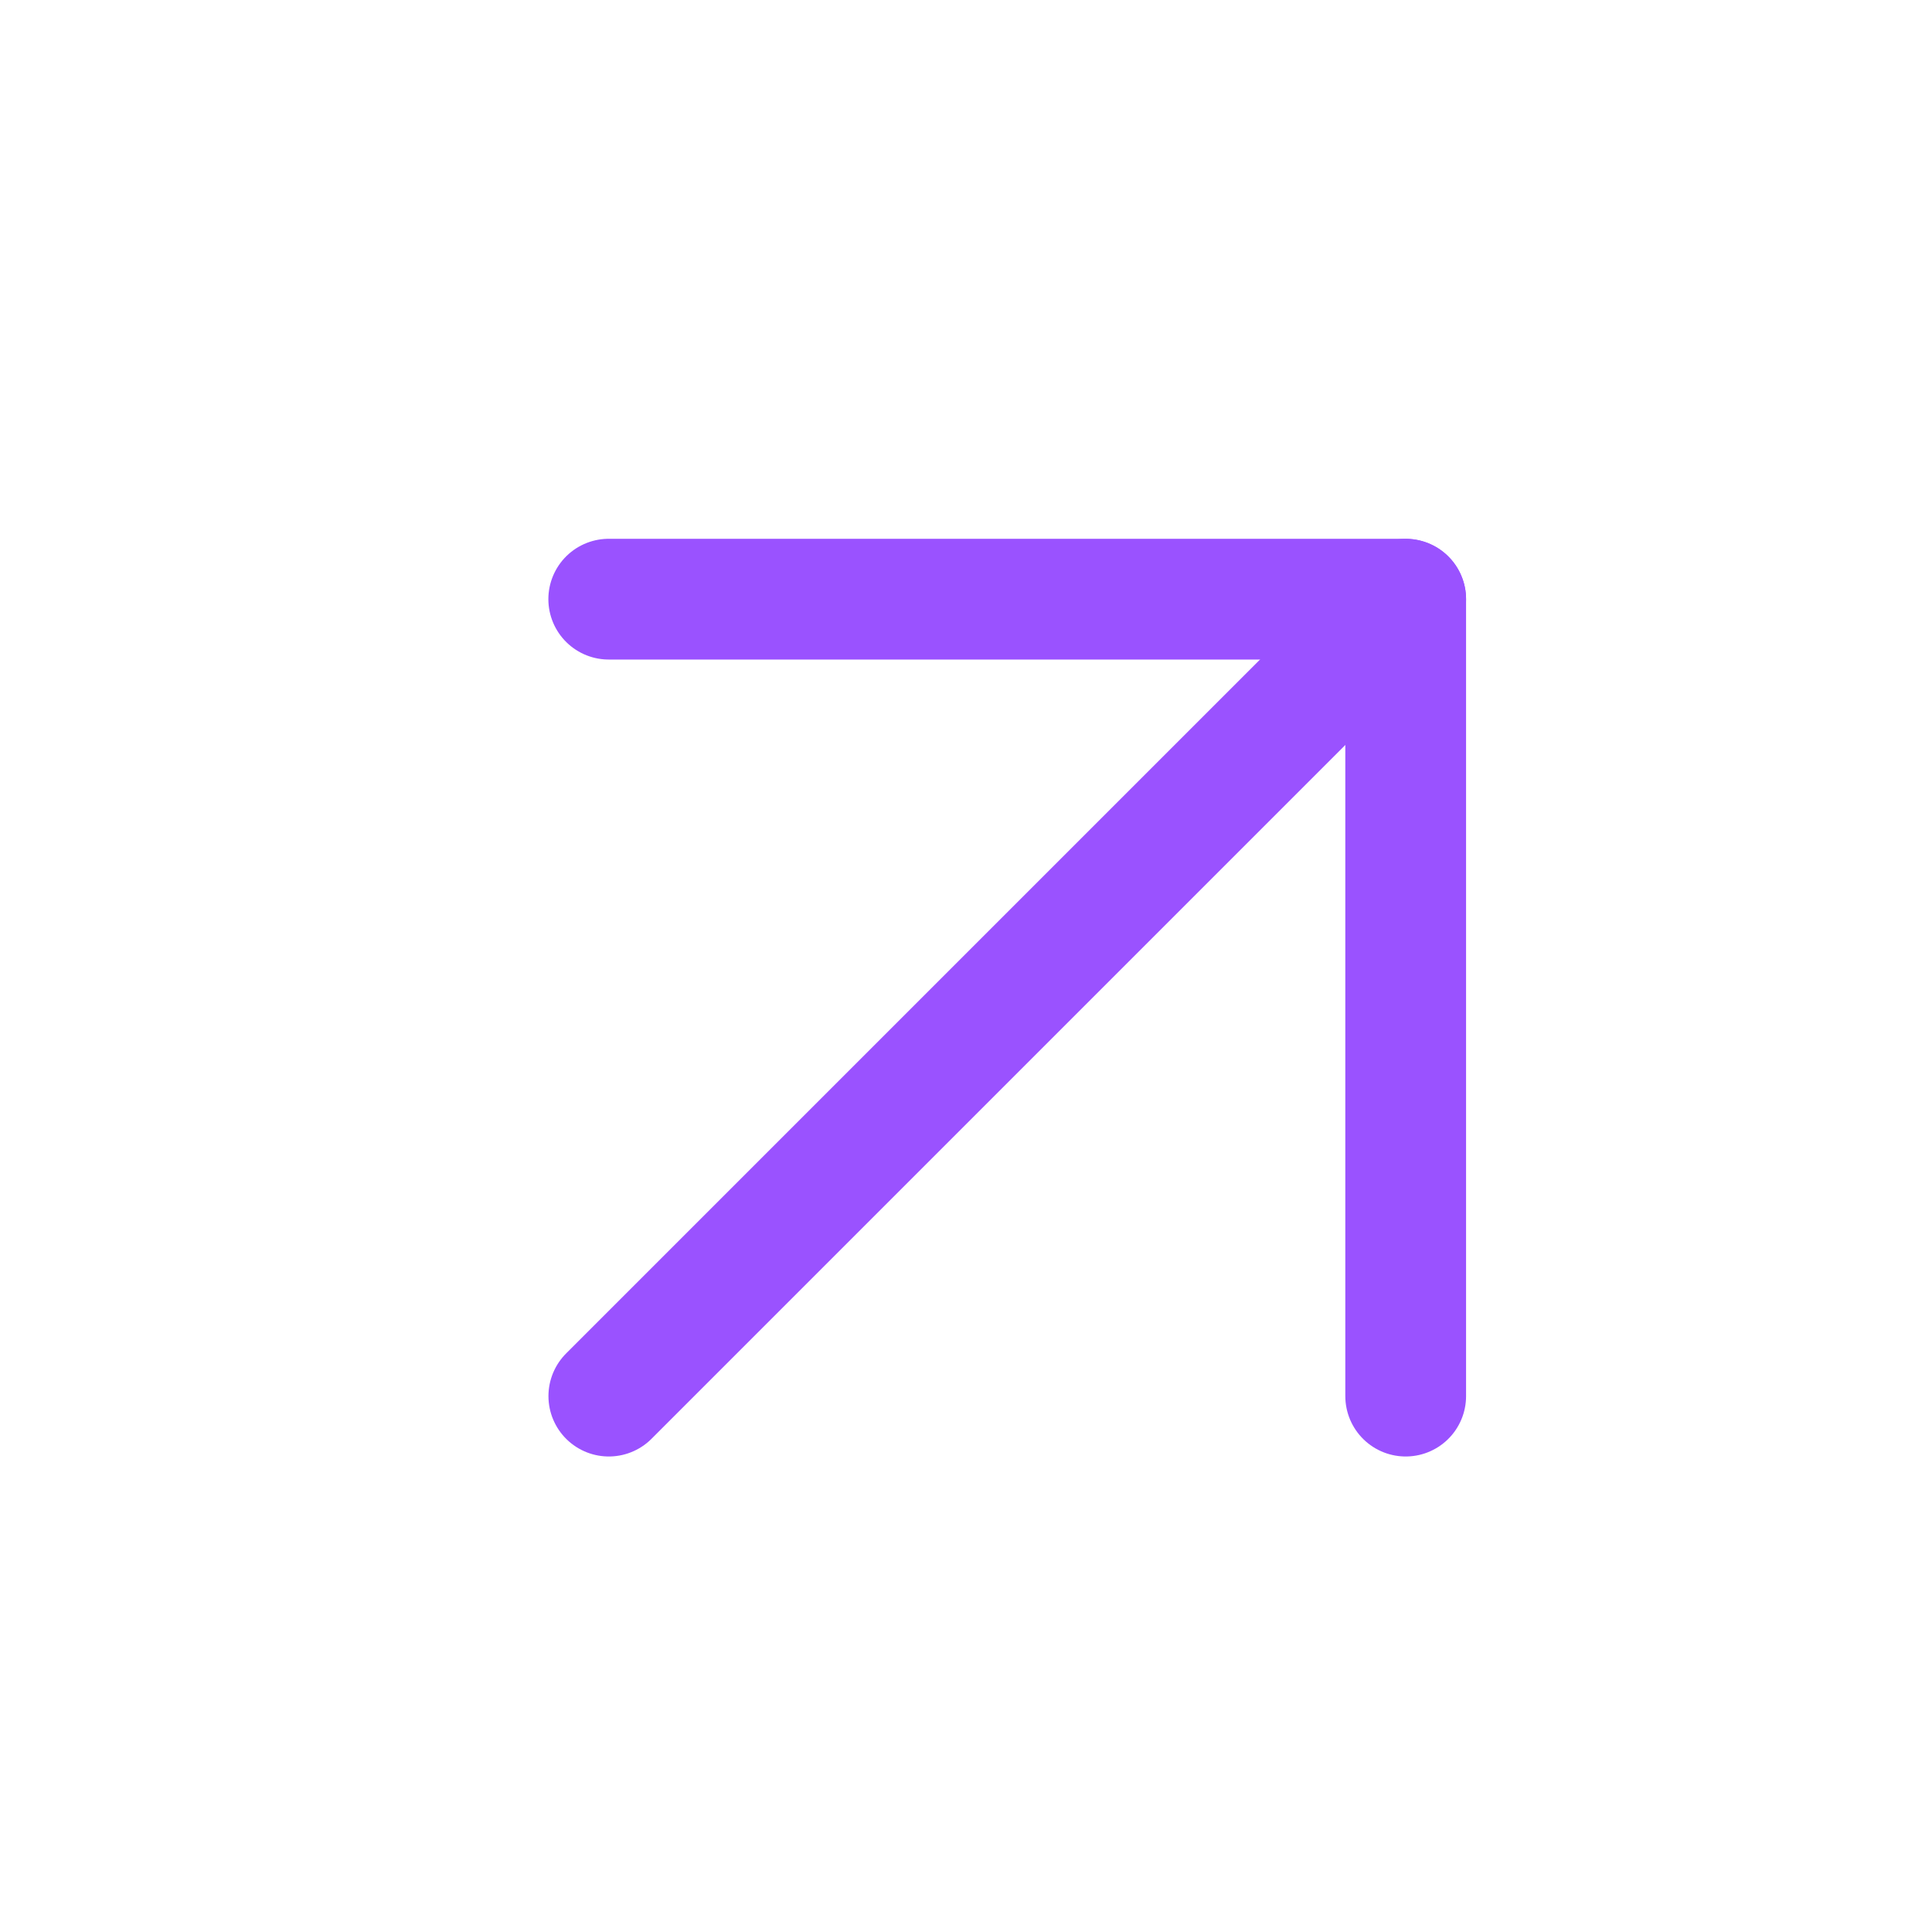
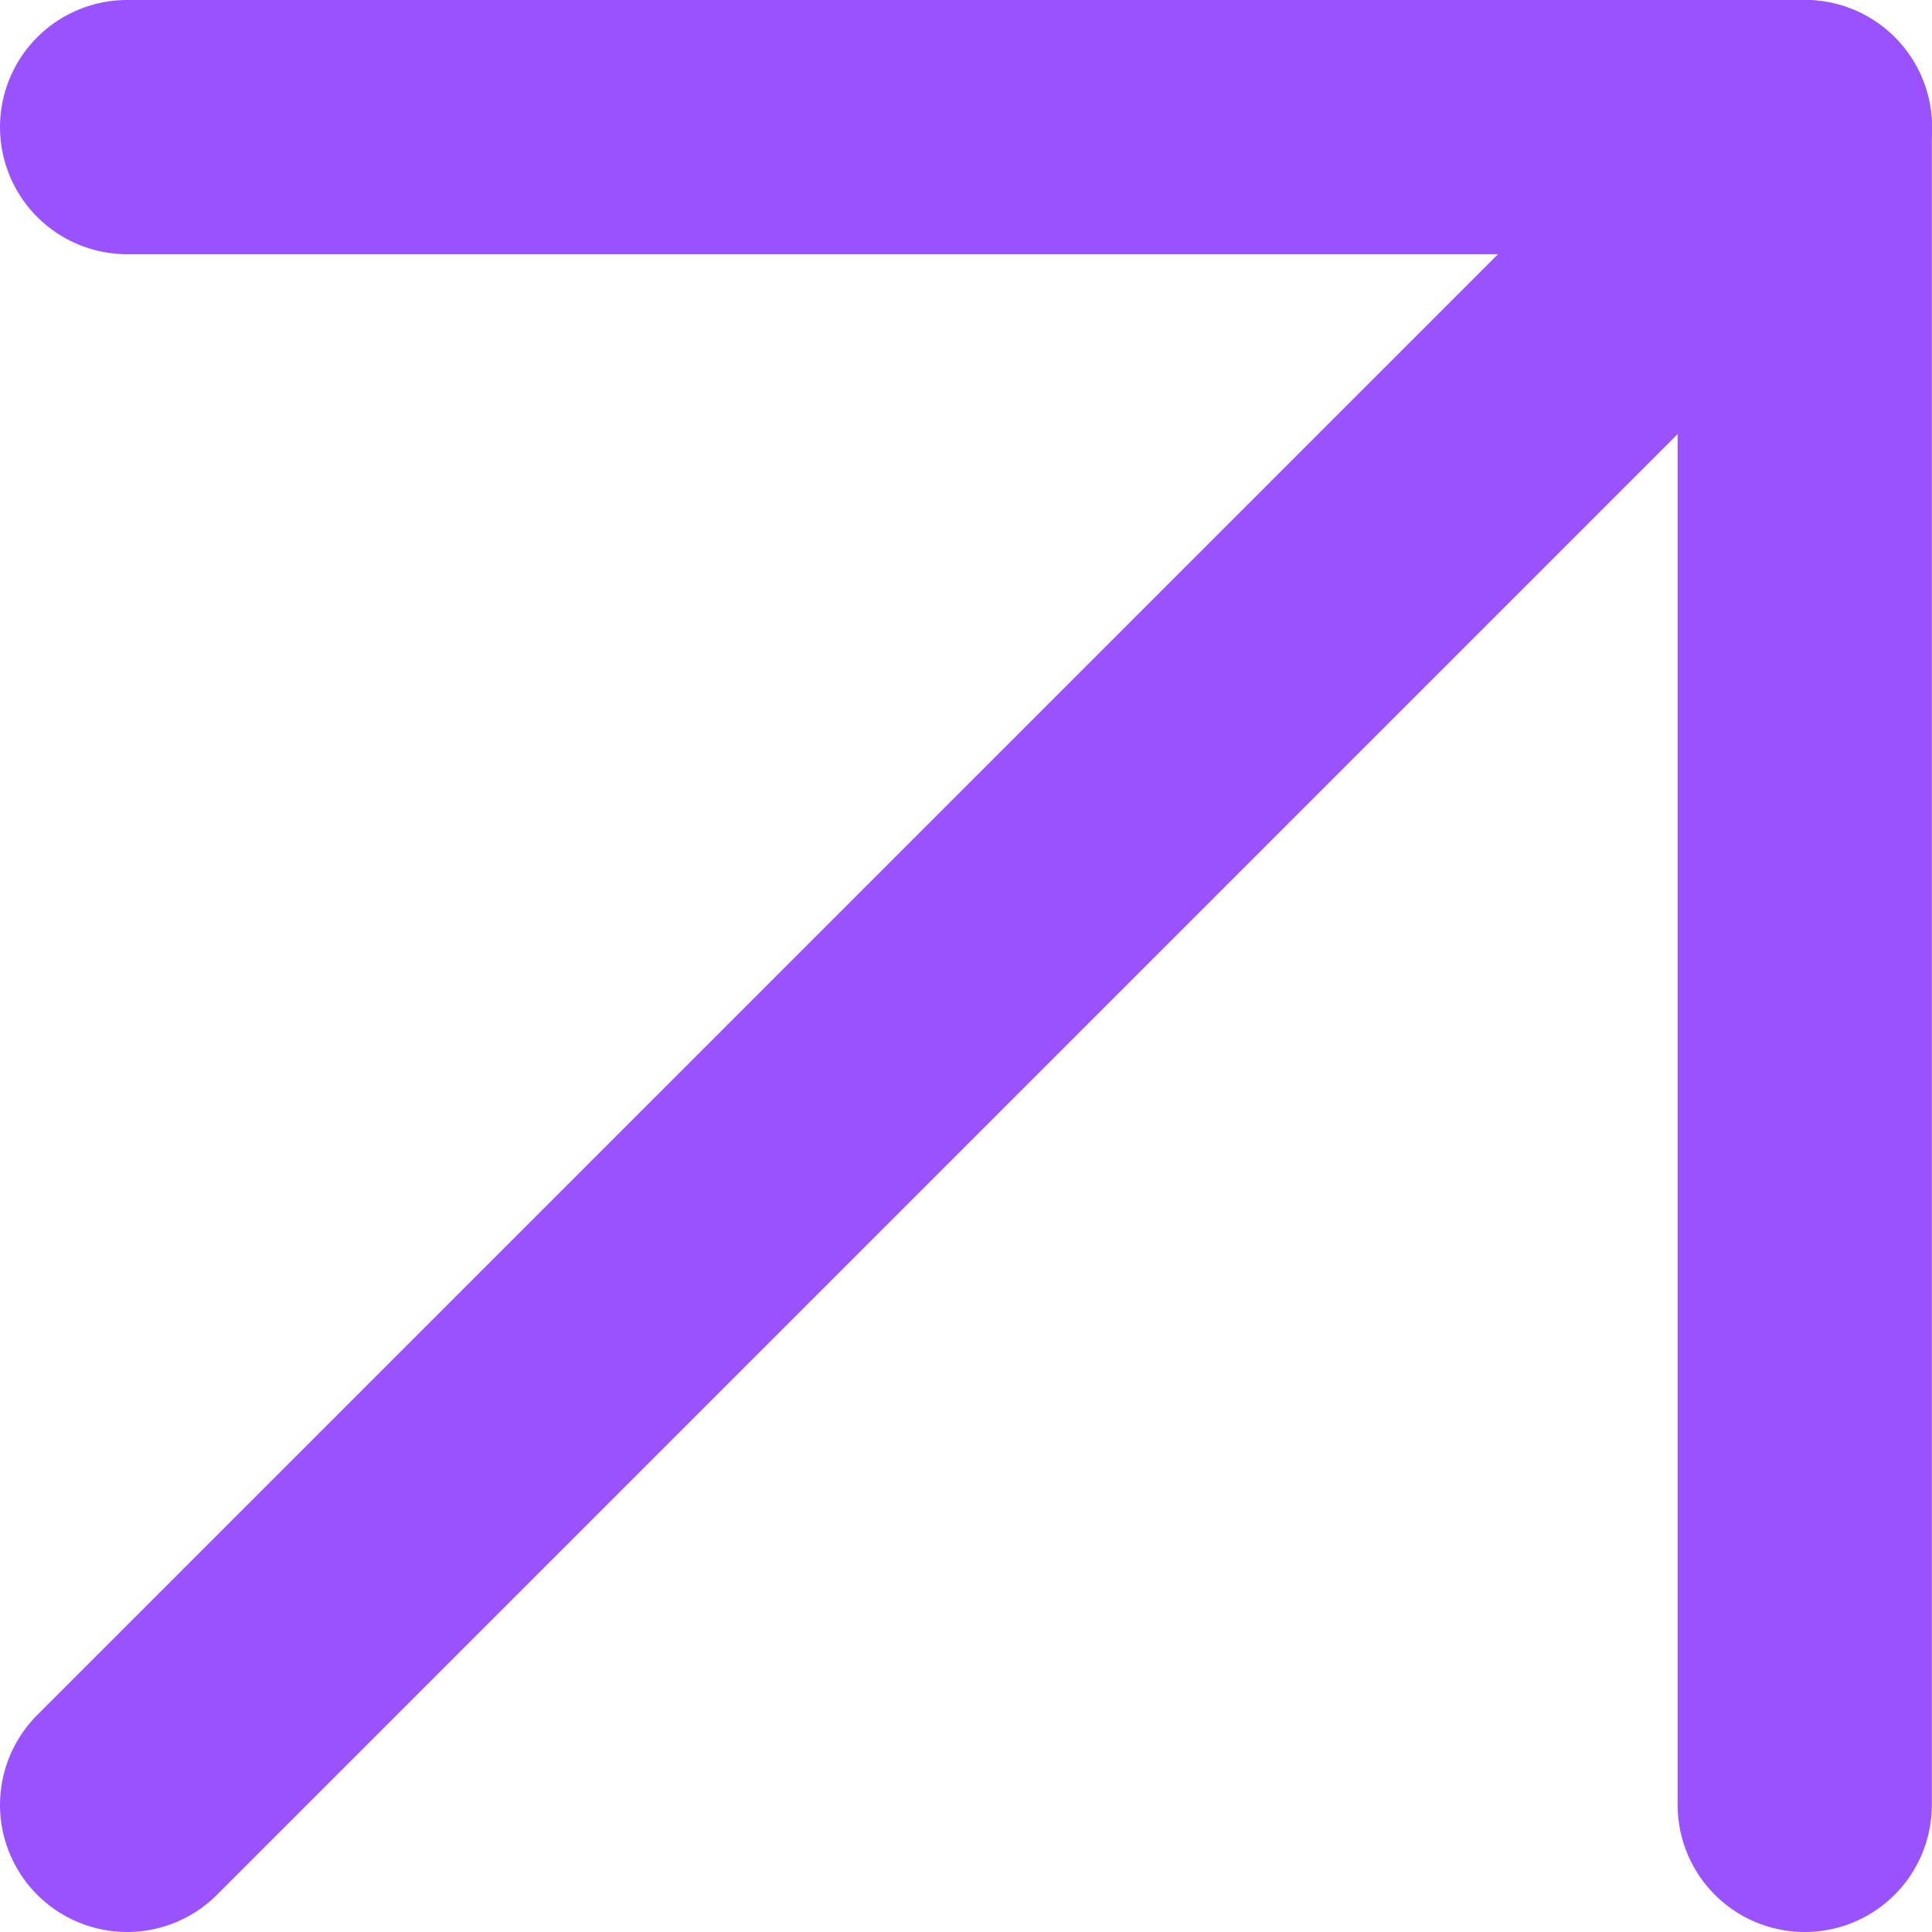
- <svg xmlns="http://www.w3.org/2000/svg" width="24" height="24" viewBox="0 0 24 24" fill="none">
-   <path d="M7.563 17.343L17.462 7.444" stroke="#9A52FF" stroke-width="1.5" stroke-linecap="round" stroke-linejoin="round" />
-   <path d="M7.562 7.443L17.462 7.443L17.462 17.343" stroke="#9A52FF" stroke-width="1.5" stroke-linecap="round" stroke-linejoin="round" />
+ <svg xmlns="http://www.w3.org/2000/svg" width="11.4" height="11.4" viewBox="0 0 11.4 11.4" fill="none" version="1.1" id="svg129">
+   <defs id="defs133" />
+   <path d="M 0.75,10.65 10.65,0.75" stroke="#9a52ff" stroke-width="1.5" stroke-linecap="round" stroke-linejoin="round" id="path125" />
+   <path d="m 0.75,0.75 h 9.899 v 9.9" stroke="#9a52ff" stroke-width="1.5" stroke-linecap="round" stroke-linejoin="round" id="path127" />
</svg>
